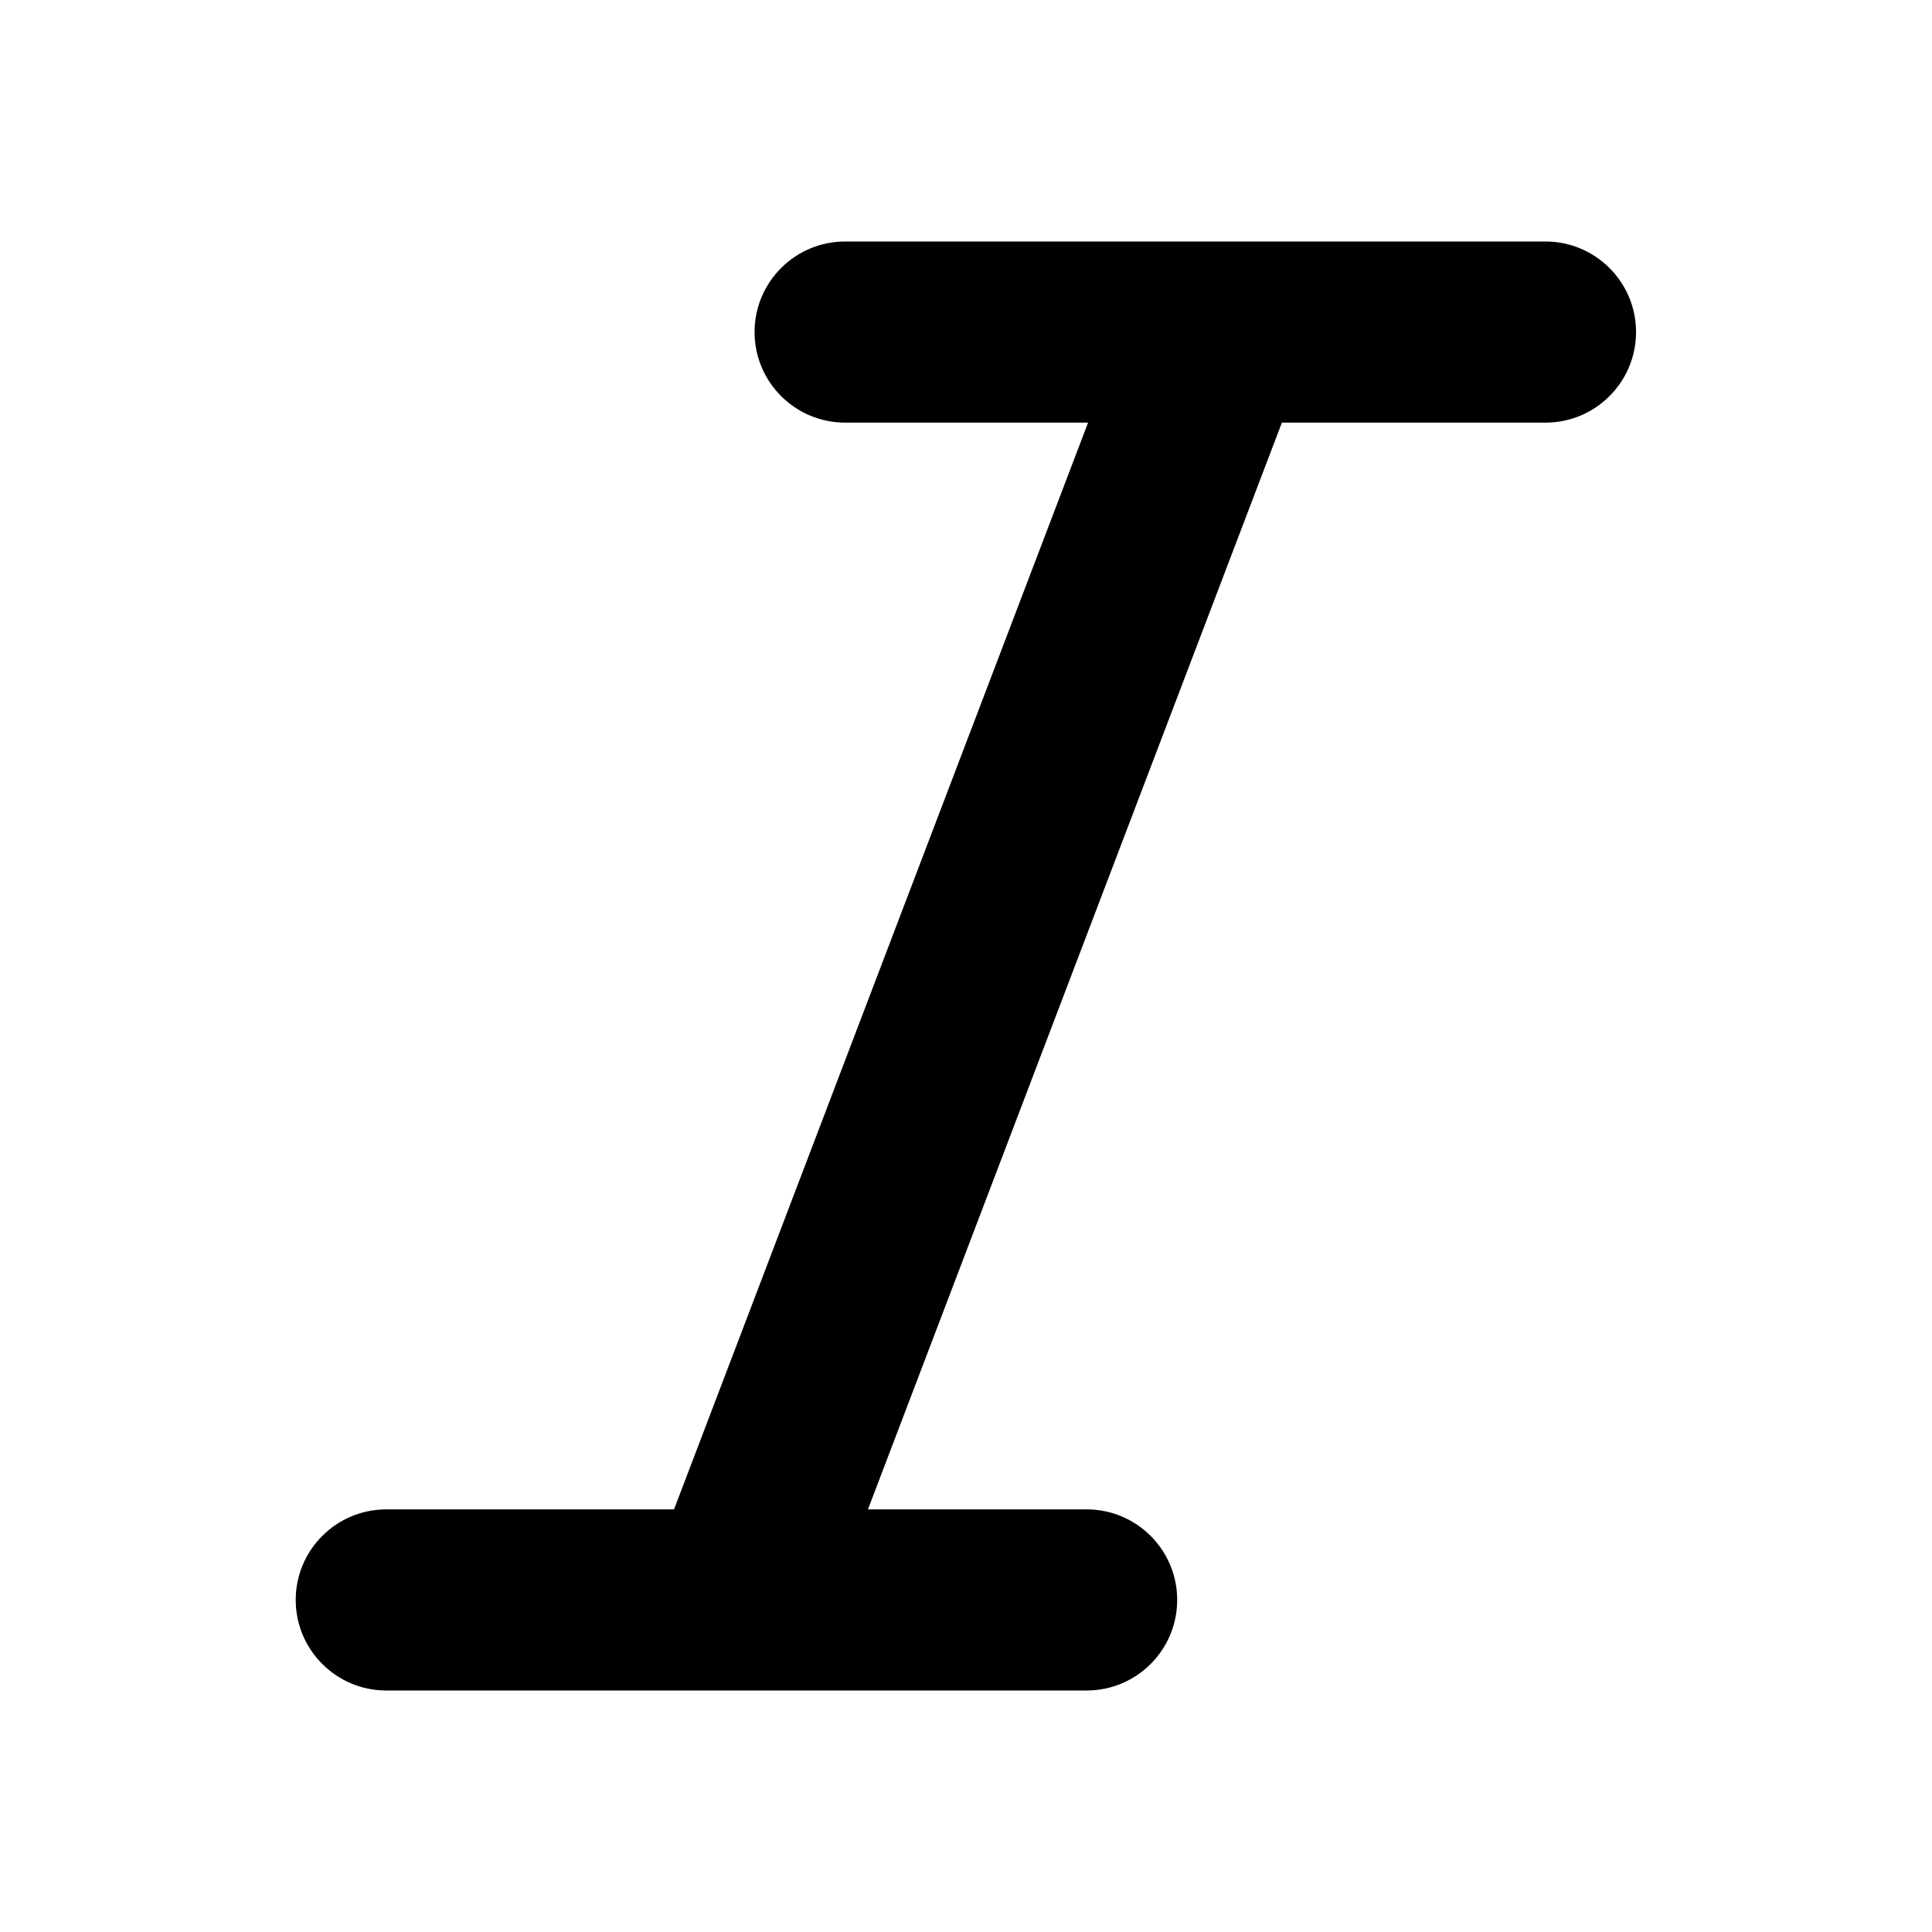
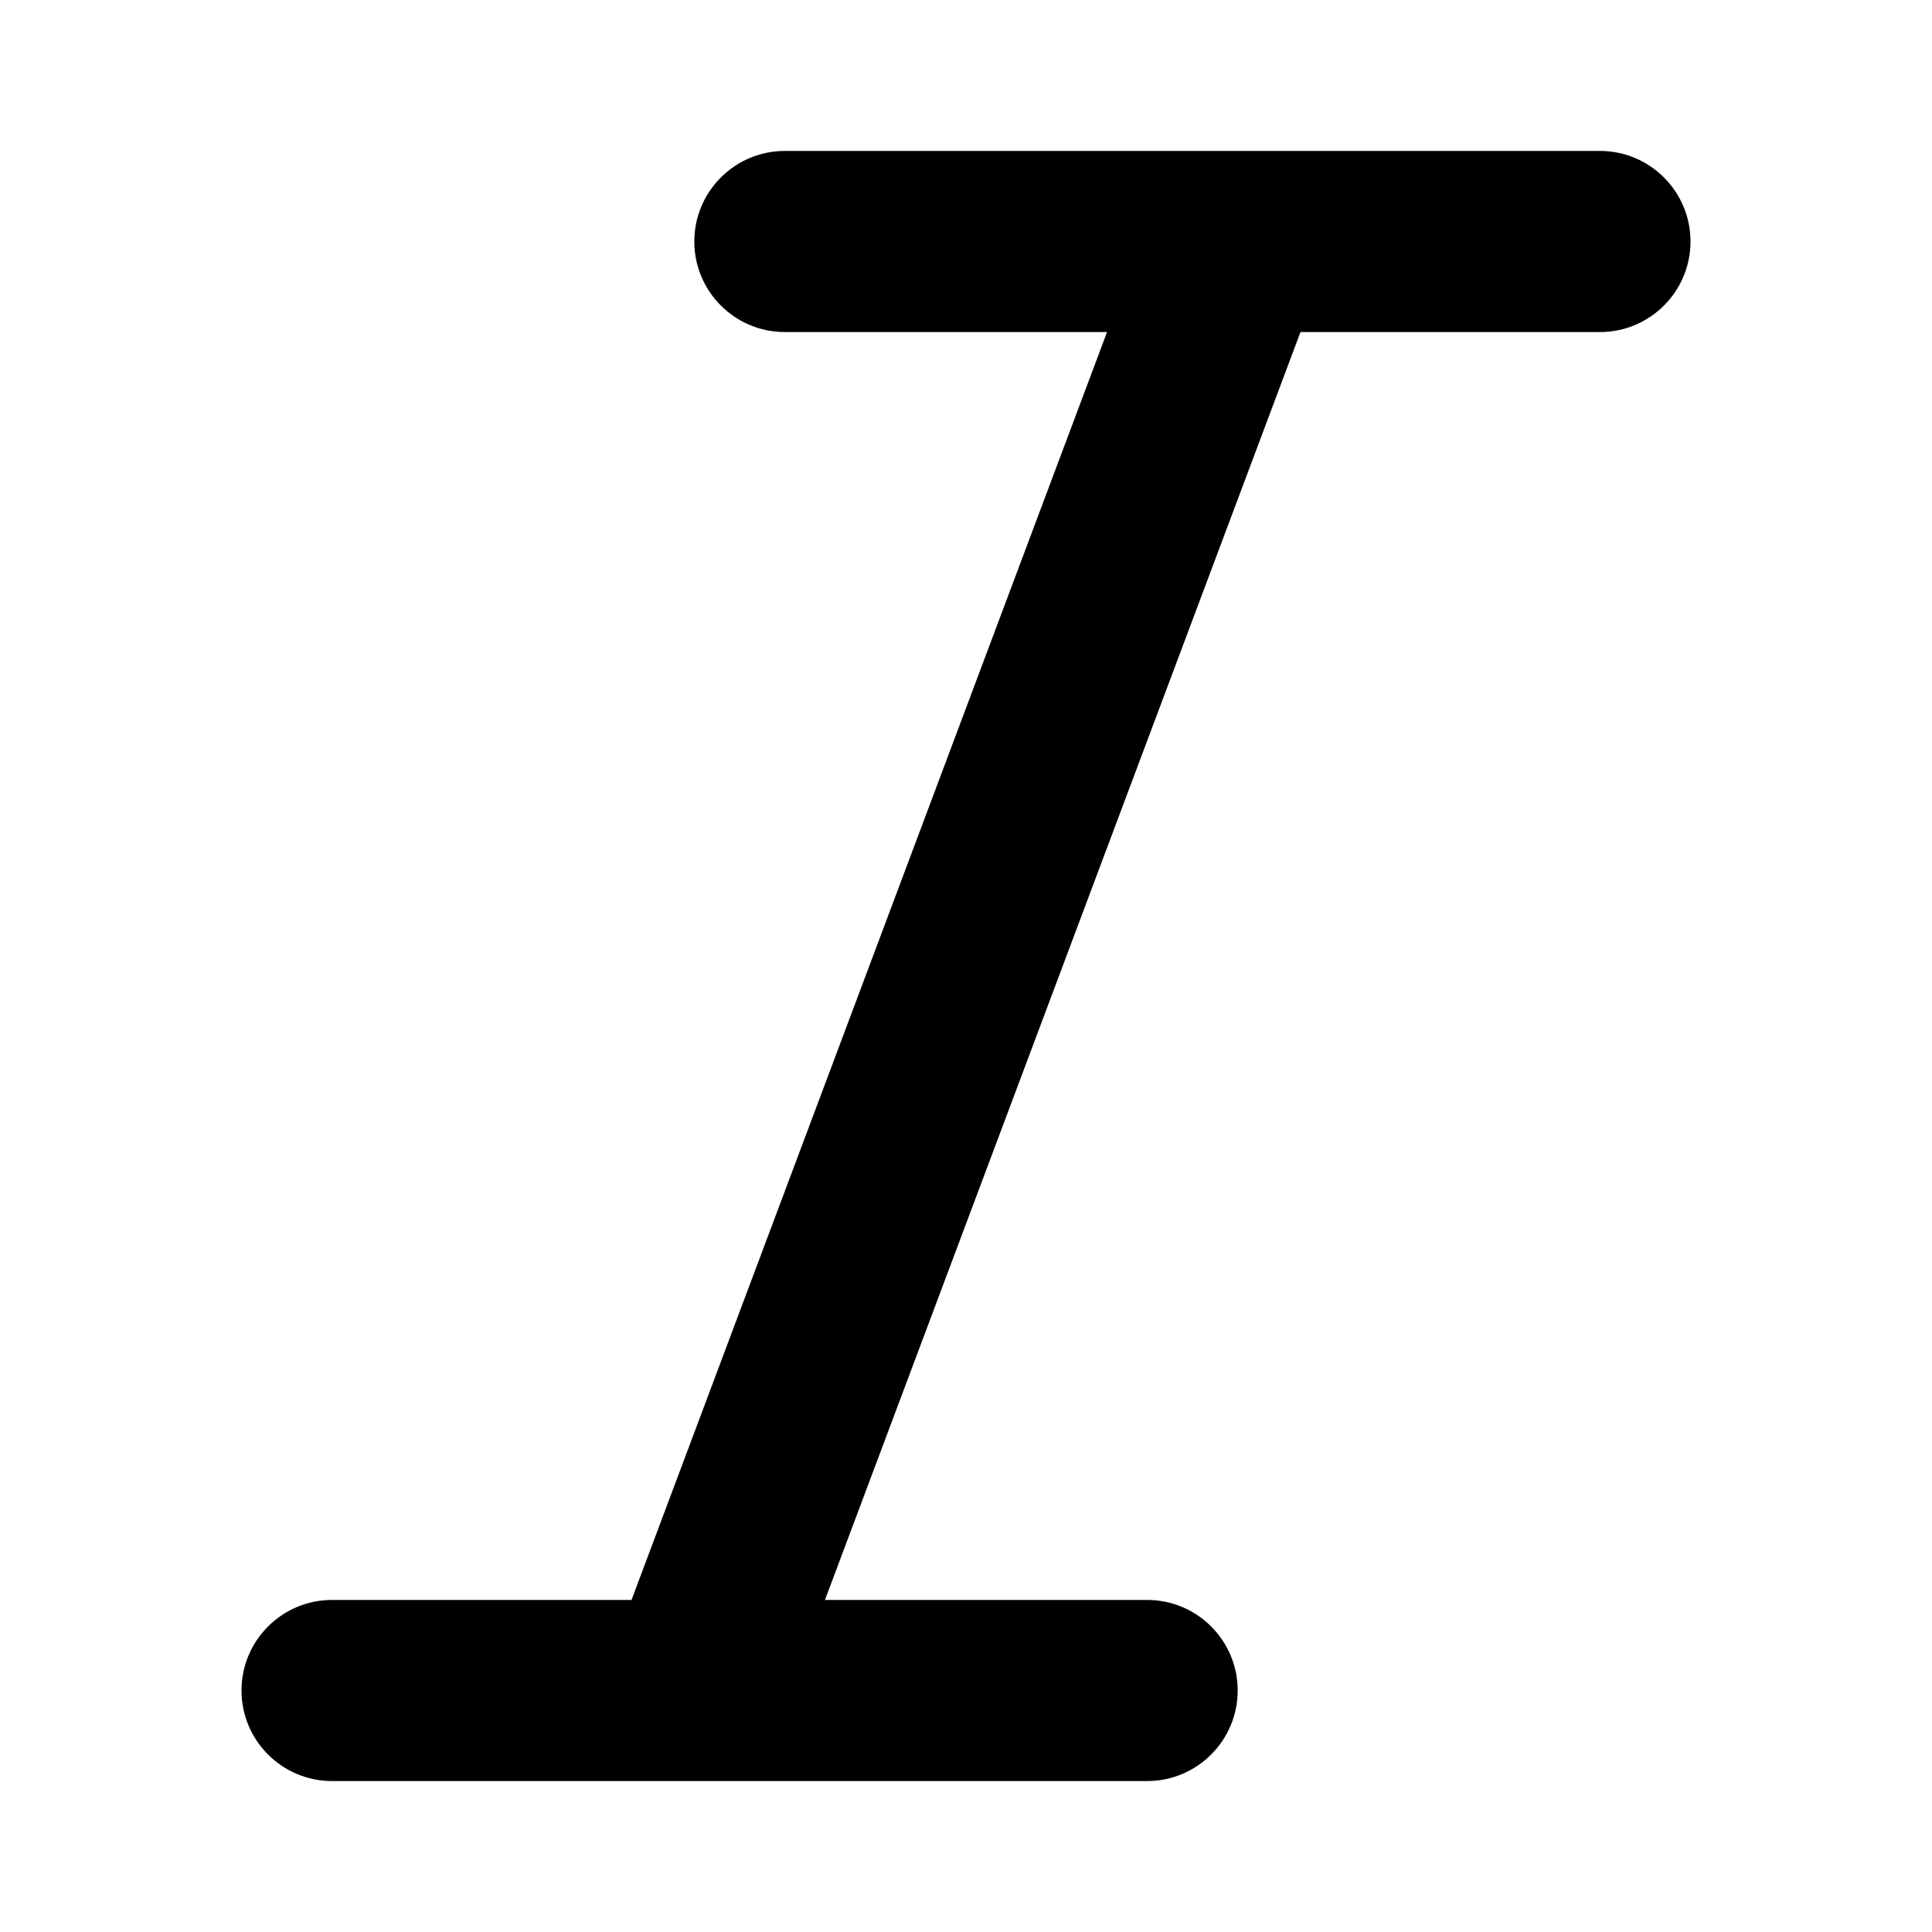
<svg xmlns="http://www.w3.org/2000/svg" width="16" height="16" viewBox="0 0 16 16">
-   <path d="M12.799 2H6.999C6.585 2 6.249 2.336 6.249 2.75C6.249 3.164 6.585 3.5 6.999 3.5H9.011L5.582 12.5L3.199 12.5C2.785 12.5 2.449 12.836 2.449 13.25C2.449 13.664 2.785 14 3.199 14H6.082C6.093 14 6.105 14 6.116 14H8.999C9.413 14 9.749 13.664 9.749 13.25C9.749 12.836 9.413 12.5 8.999 12.5L7.188 12.5L10.616 3.5H12.799C13.213 3.5 13.549 3.164 13.549 2.75C13.549 2.336 13.213 2 12.799 2Z" />
+   <path d="M13.25 1.25C13.664 1.25 14 1.586 14 2C14 2.414 13.664 2.75 13.25 2.75H10.77L6.832 13.25H9.5C9.914 13.25 10.25 13.586 10.25 14C10.25 14.414 9.914 14.75 9.5 14.75H2.75C2.336 14.75 2 14.414 2 14C2 13.586 2.336 13.25 2.75 13.25H5.23L9.168 2.75H6.5C6.086 2.75 5.75 2.414 5.75 2C5.75 1.586 6.086 1.25 6.5 1.25H13.25Z" />
</svg>
